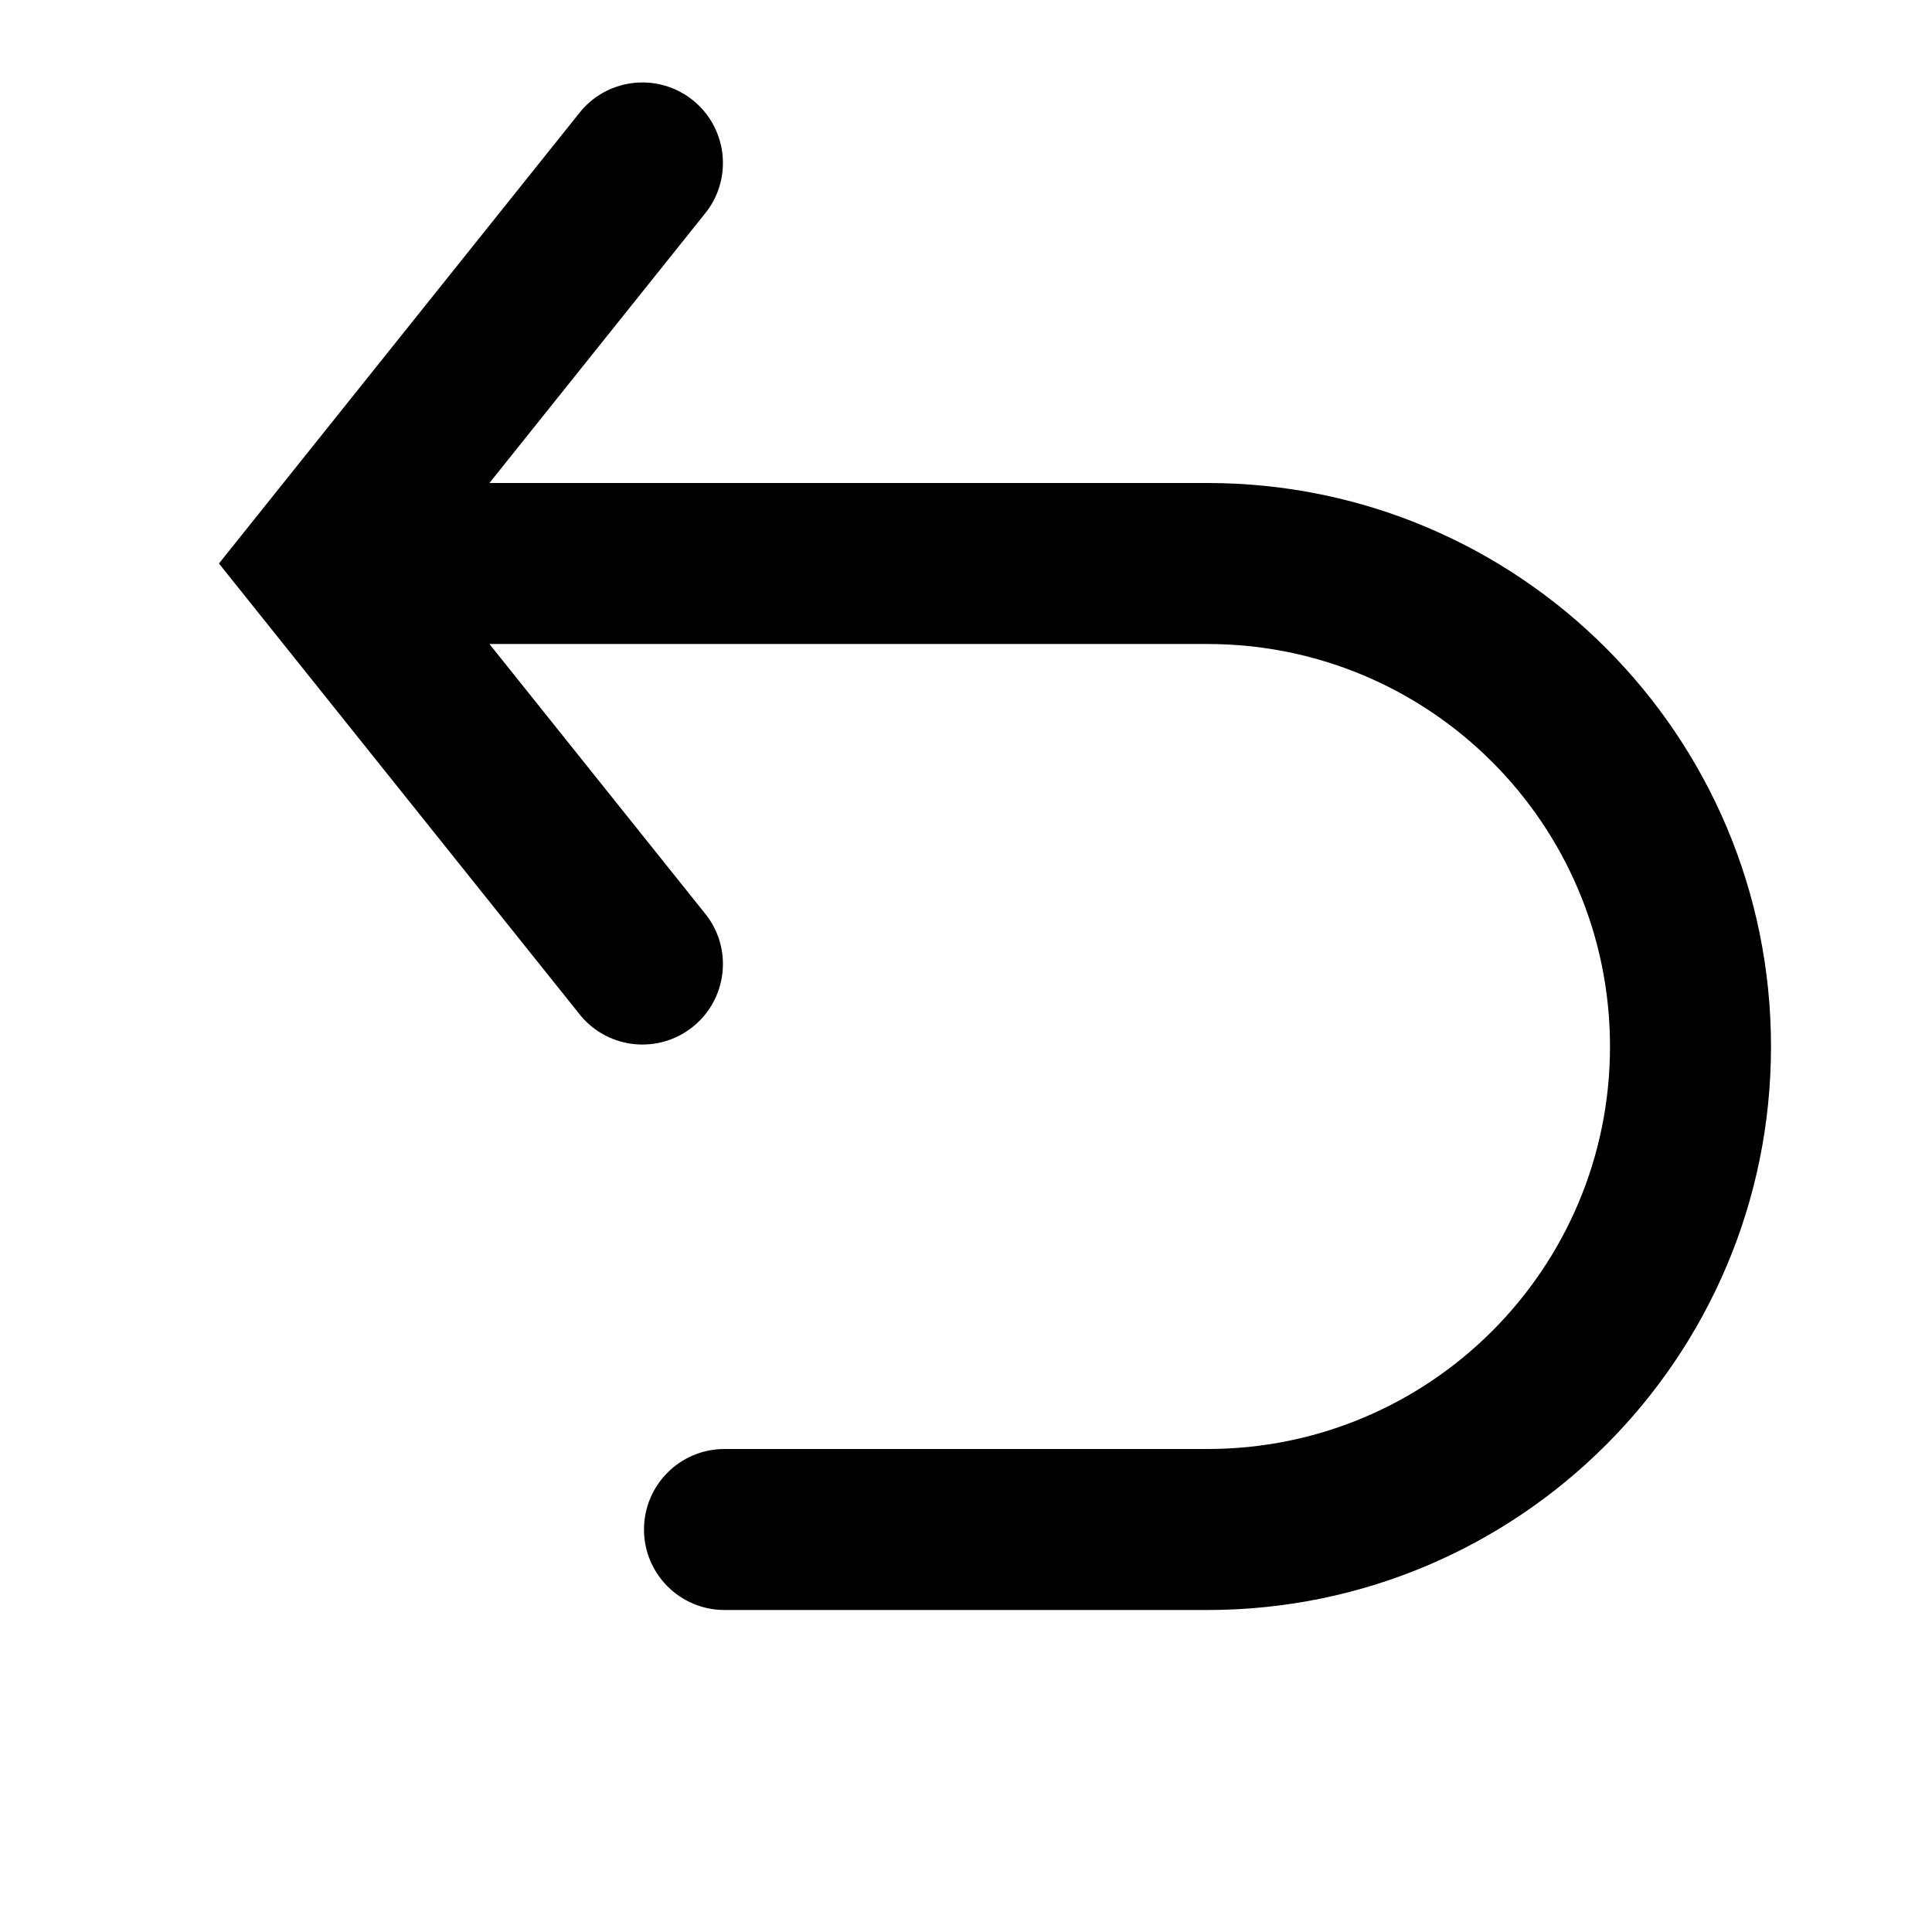
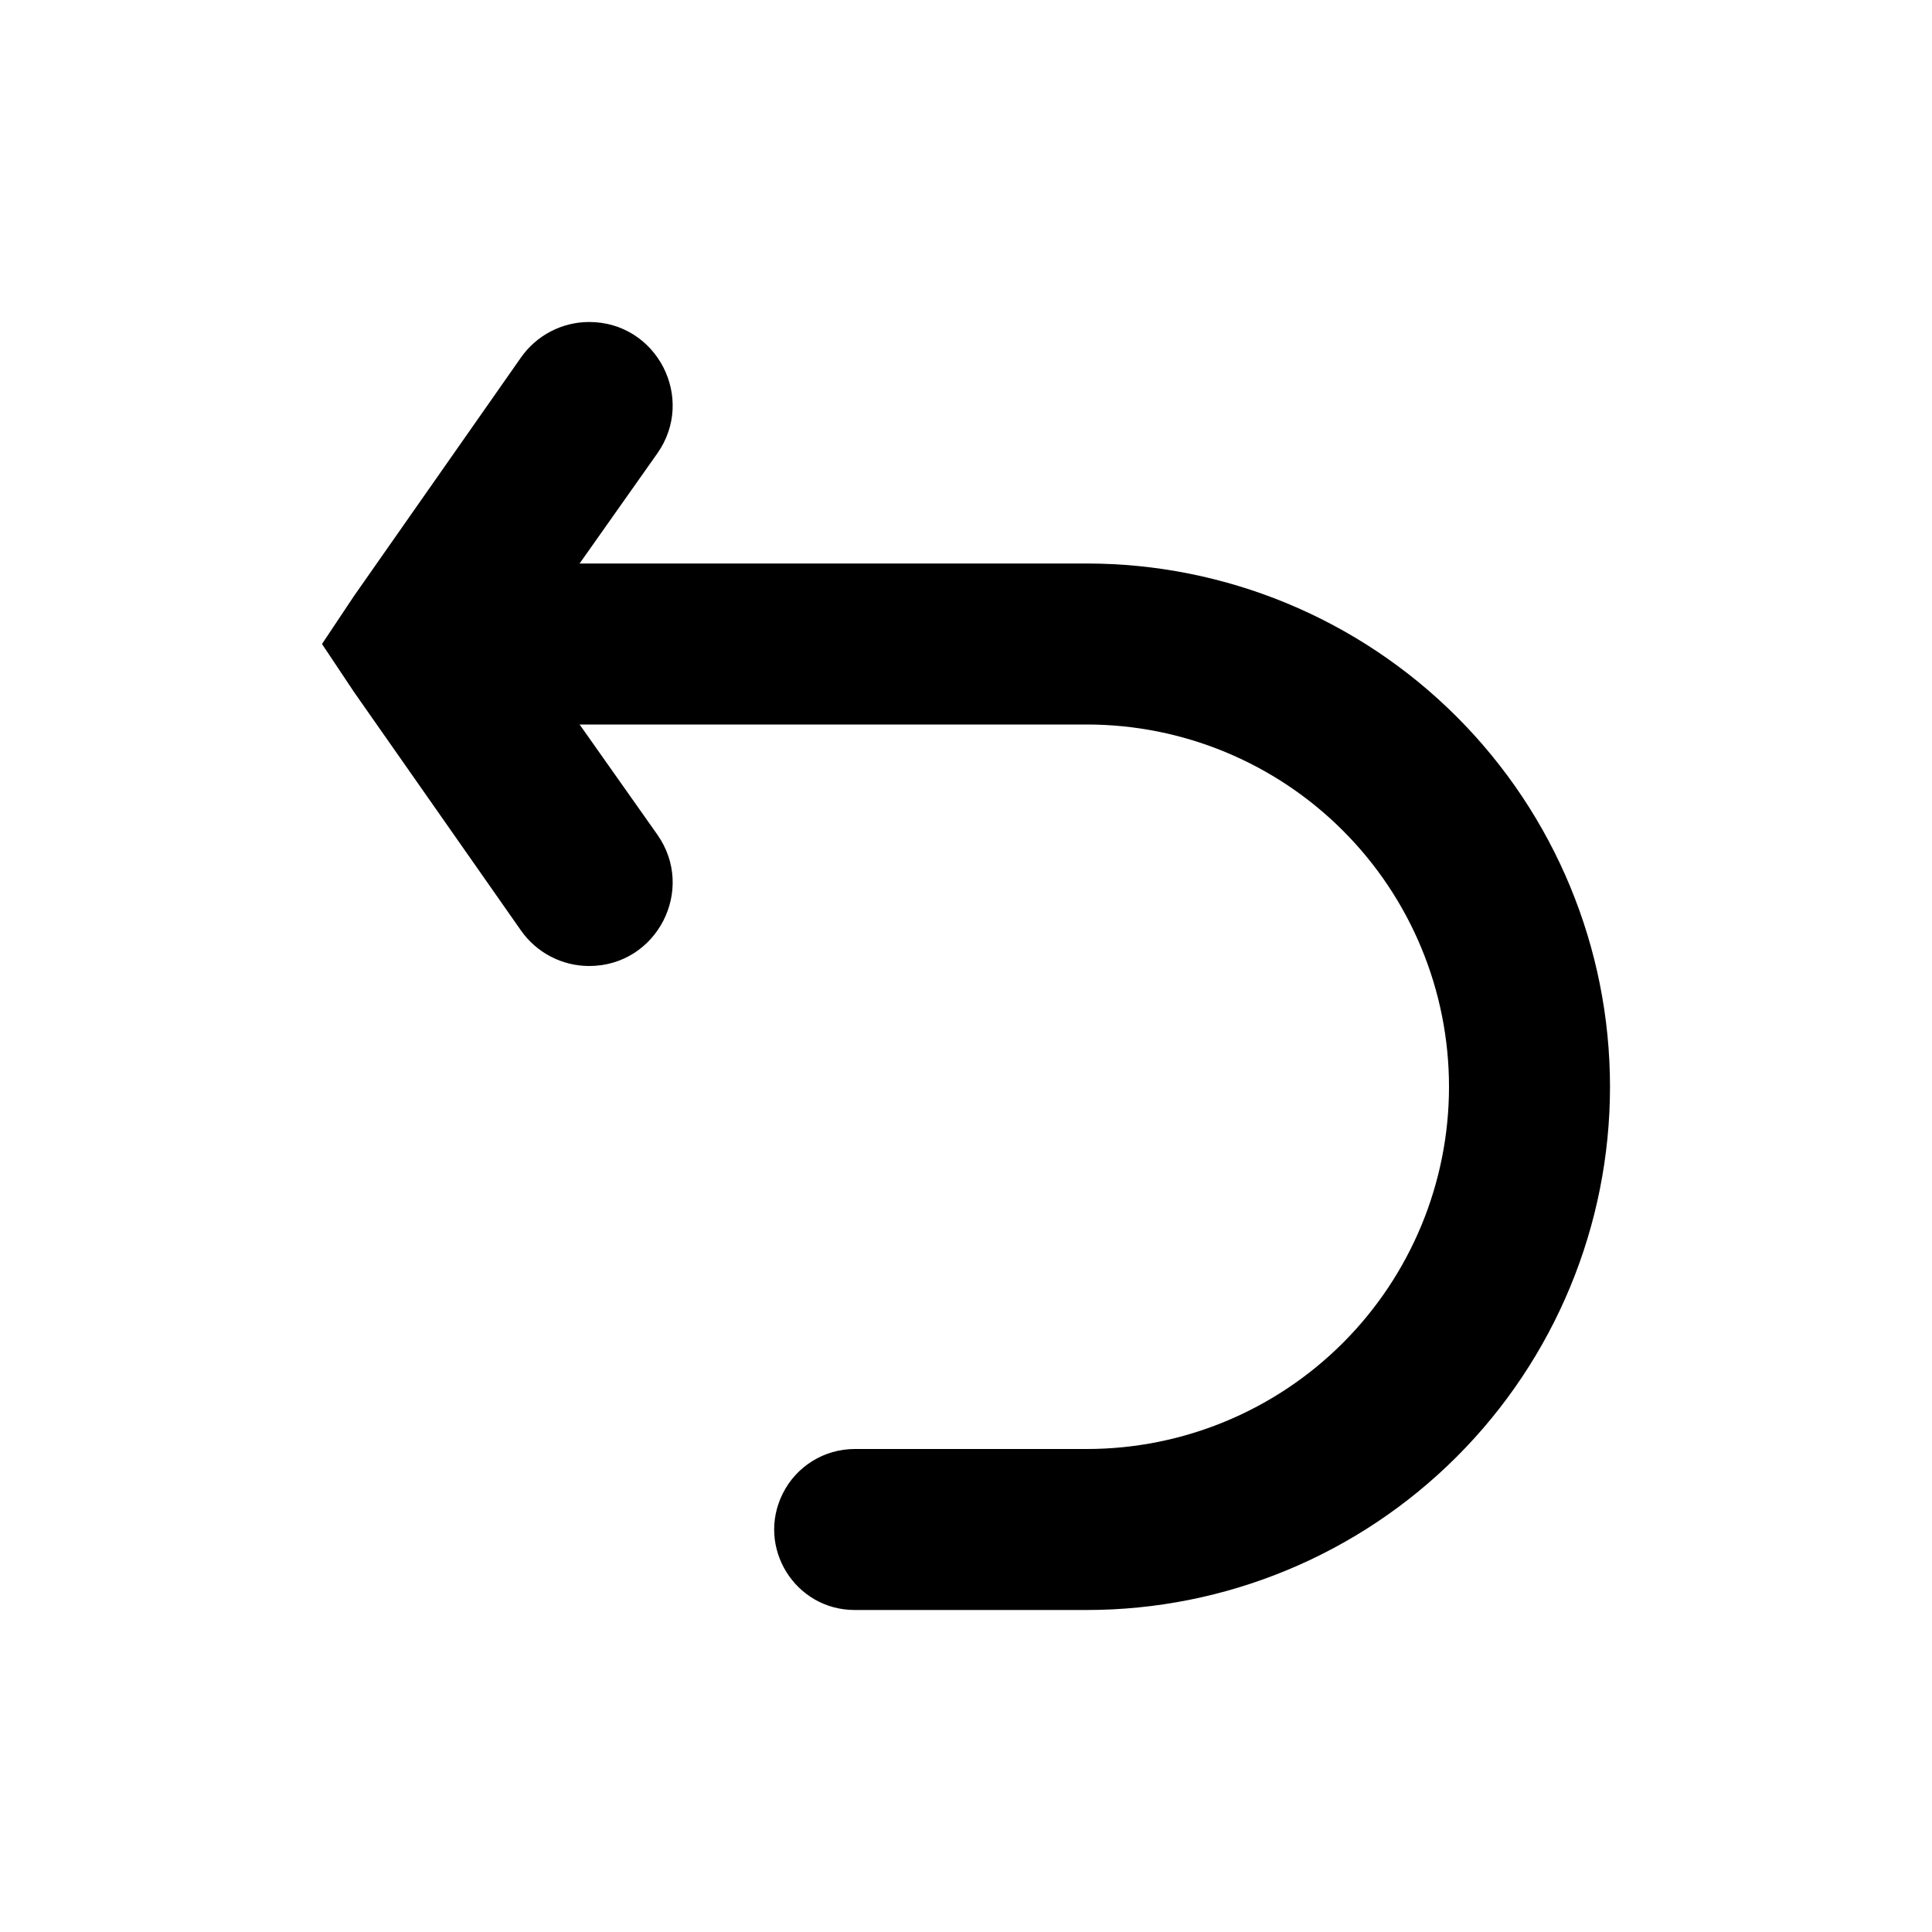
<svg xmlns="http://www.w3.org/2000/svg" viewBox="0 0 24 24">
-   <path fill="currentColor" d="m6.08 8 2.7 3.375a1 1 0 0 1-1.56 1.25L2.72 7l4.5-5.625a1 1 0 0 1 1.56 1.25L6.08 6H15a7 7 0 1 1 0 14H9a1 1 0 1 1 0-2h6a5 5 0 1 0 0-10H6.08Z" />
+   <path d="M4.4 7.4L6.471 4.442C6.665 4.165 6.981 4 7.319 4C8.159 4 8.649 4.947 8.165 5.633L7.2 7H13.5C15.224 7 16.877 7.685 18.096 8.904C19.315 10.123 20 11.776 20 13.5C20 15.224 19.315 16.877 18.096 18.096C16.877 19.315 15.224 20 13.5 20H10.618C9.875 20 9.391 19.218 9.724 18.553C9.893 18.214 10.239 18 10.618 18H13.5C14.694 18 15.838 17.526 16.682 16.682C17.526 15.838 18 14.693 18 13.5C18 12.306 17.526 11.162 16.682 10.318C15.838 9.474 14.694 9 13.5 9H7.2L8.165 10.367C8.649 11.053 8.159 12 7.319 12C6.981 12 6.665 11.835 6.471 11.558L4.4 8.6L4 8L4.4 7.4Z" fill="currentColor" />
</svg>
